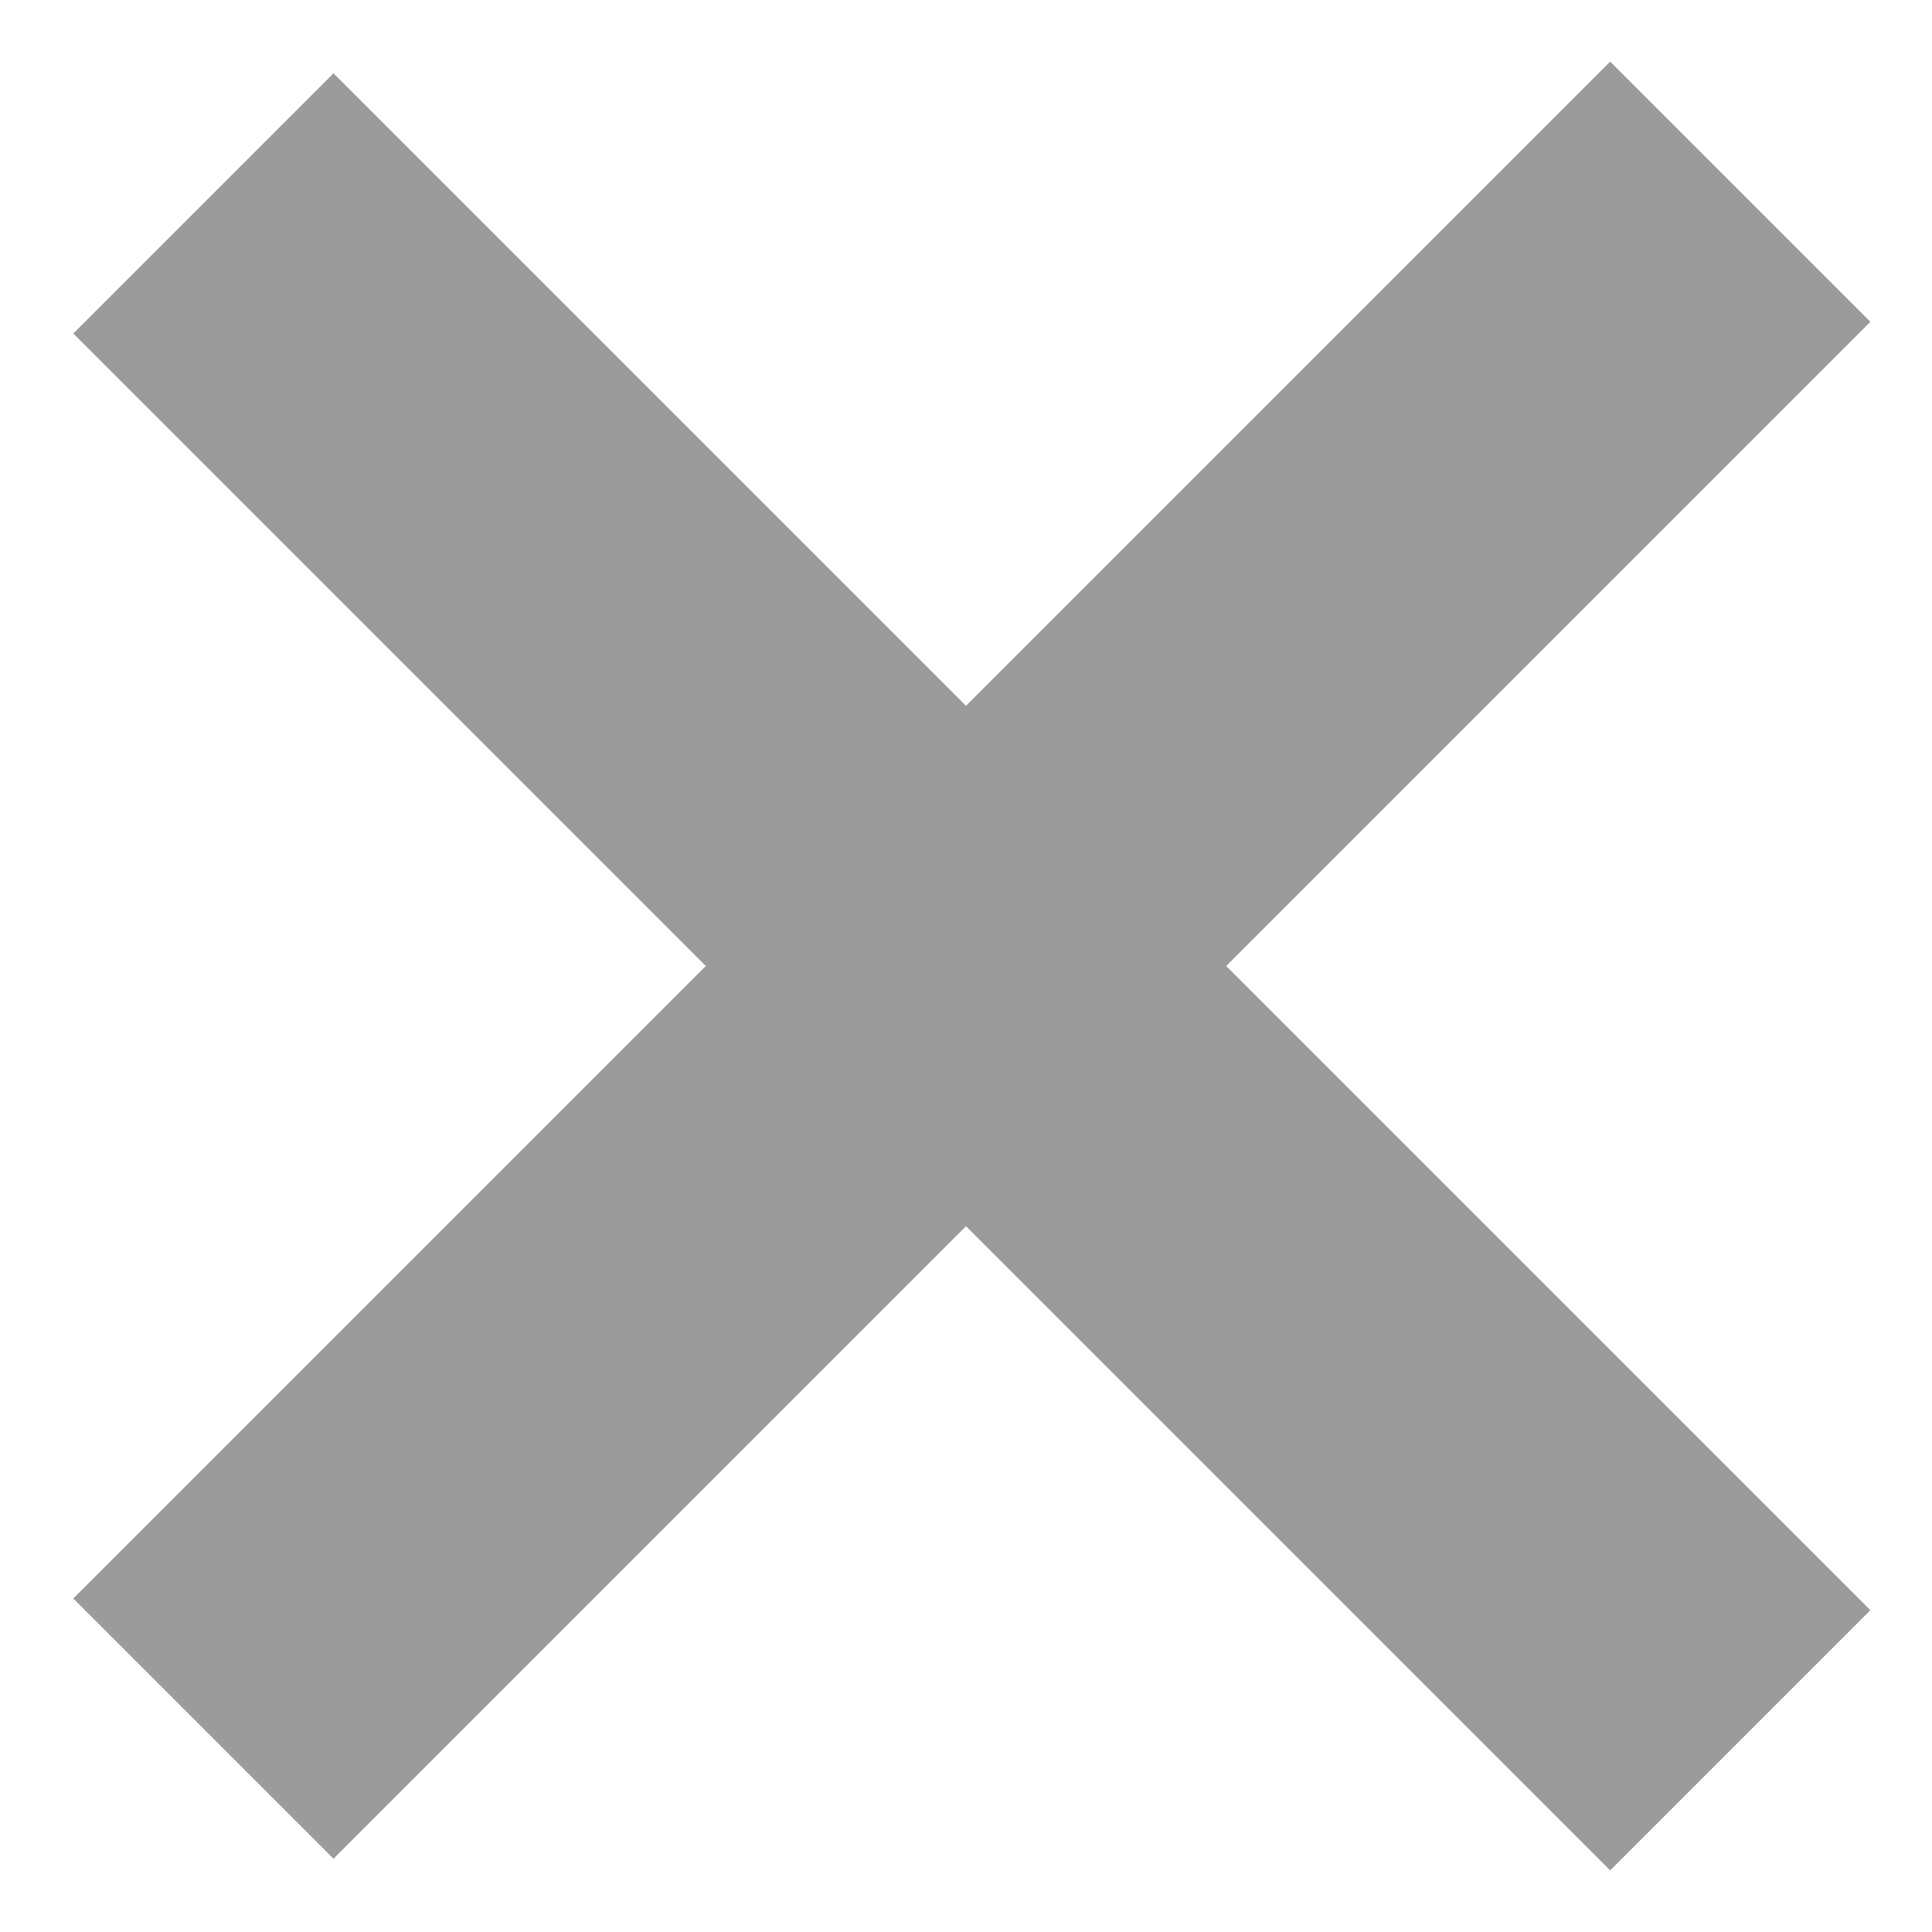
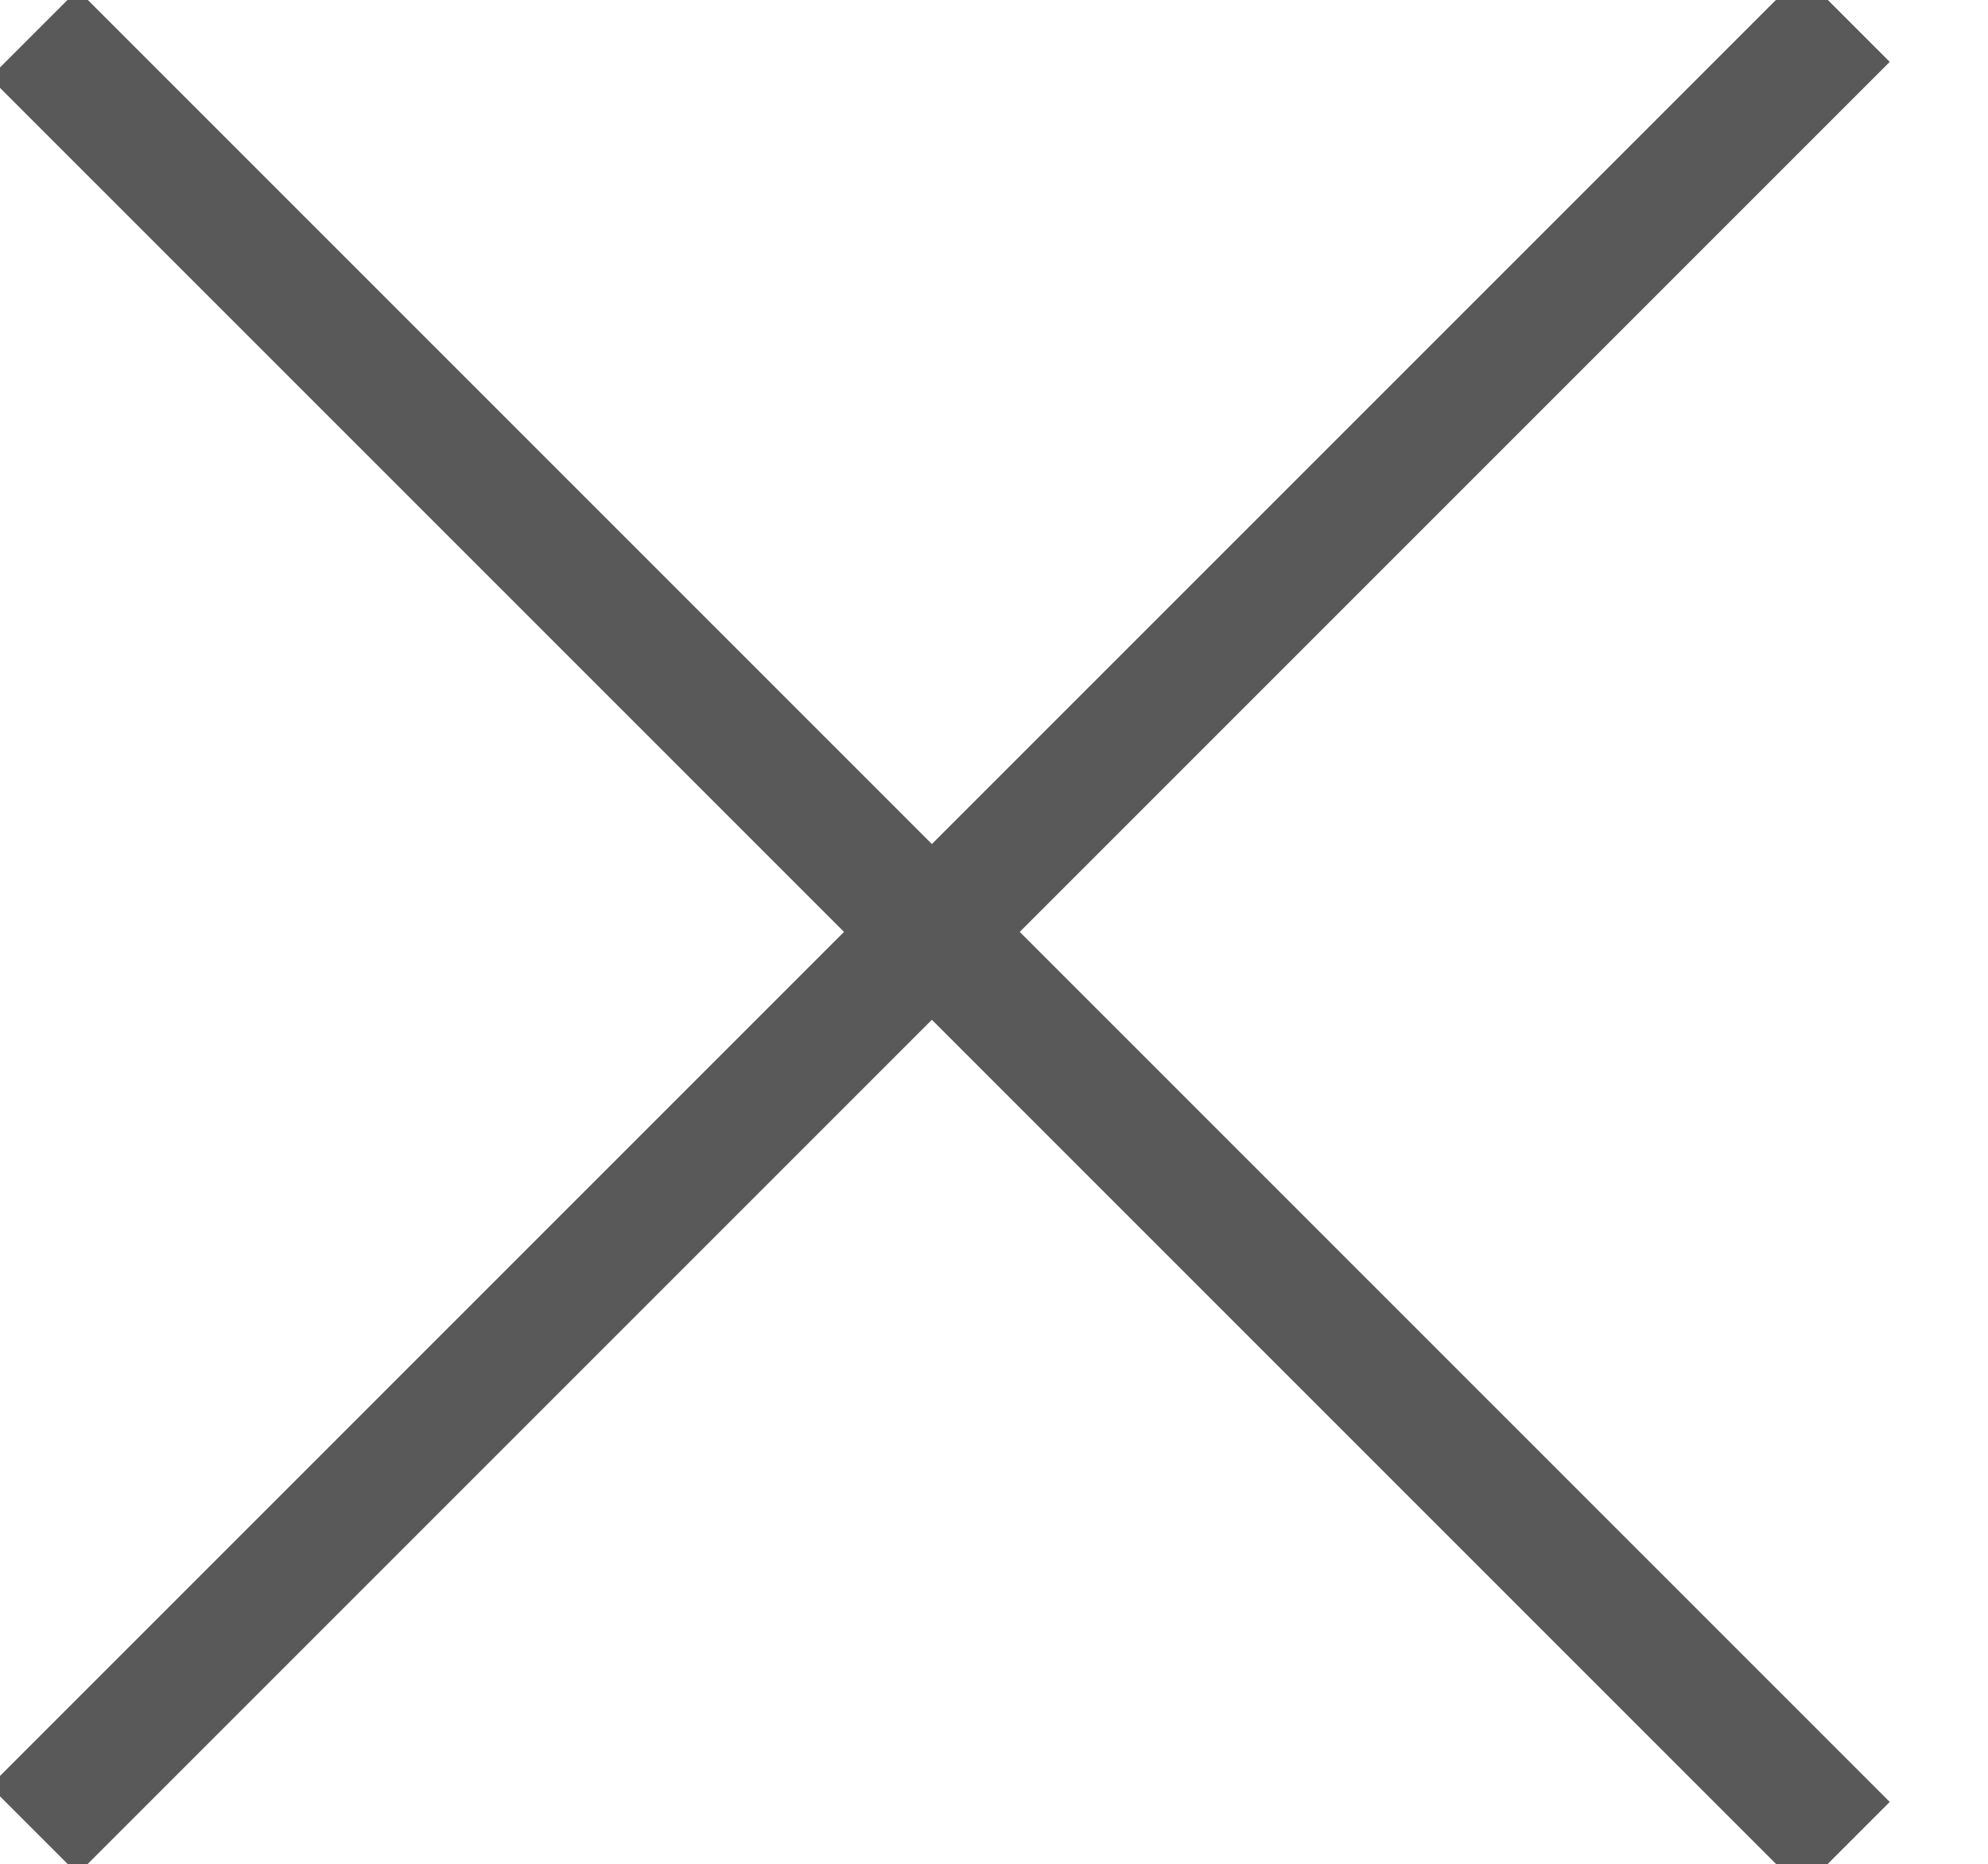
- <svg xmlns="http://www.w3.org/2000/svg" width="21px" height="21px" viewBox="0 0 21 21" version="1.1">
+ <svg xmlns="http://www.w3.org/2000/svg" width="16px" height="15px" viewBox="0 0 16 15" version="1.1">
  <defs />
-   <g stroke="none" stroke-width="1" fill="none" fill-rule="evenodd" stroke-linecap="square">
-     <g transform="translate(-692, -84)" stroke="#9B9B9B" stroke-width="4">
-       <g transform="translate(436, 54)">
-         <g transform="translate(259, 33)">
-           <path d="M0.625,0.625 L14.502,14.502" />
-           <path d="M0.625,0.625 L14.502,14.502" transform="translate(7.5, 7.5) scale(1, -1) translate(-7.5, -7.5) " />
+   <g id="Page-1" stroke="none" stroke-width="1" fill="none" fill-rule="evenodd" stroke-linecap="square">
+     <g id="GlobalNavigation-LargeBreakpoint" transform="translate(-679, -295)" stroke="#595959">
+       <g id="nav02" transform="translate(-4, 261)">
+         <g id="icon-cancelSearch" transform="translate(683, 34)">
+           <path d="M0.625,0.625 L14.502,14.502" id="Line" />
+           <path d="M0.625,0.625 L14.502,14.502" id="Line" transform="translate(7.5, 7.5) scale(1, -1) translate(-7.5, -7.5) " />
        </g>
      </g>
    </g>
  </g>
</svg>
